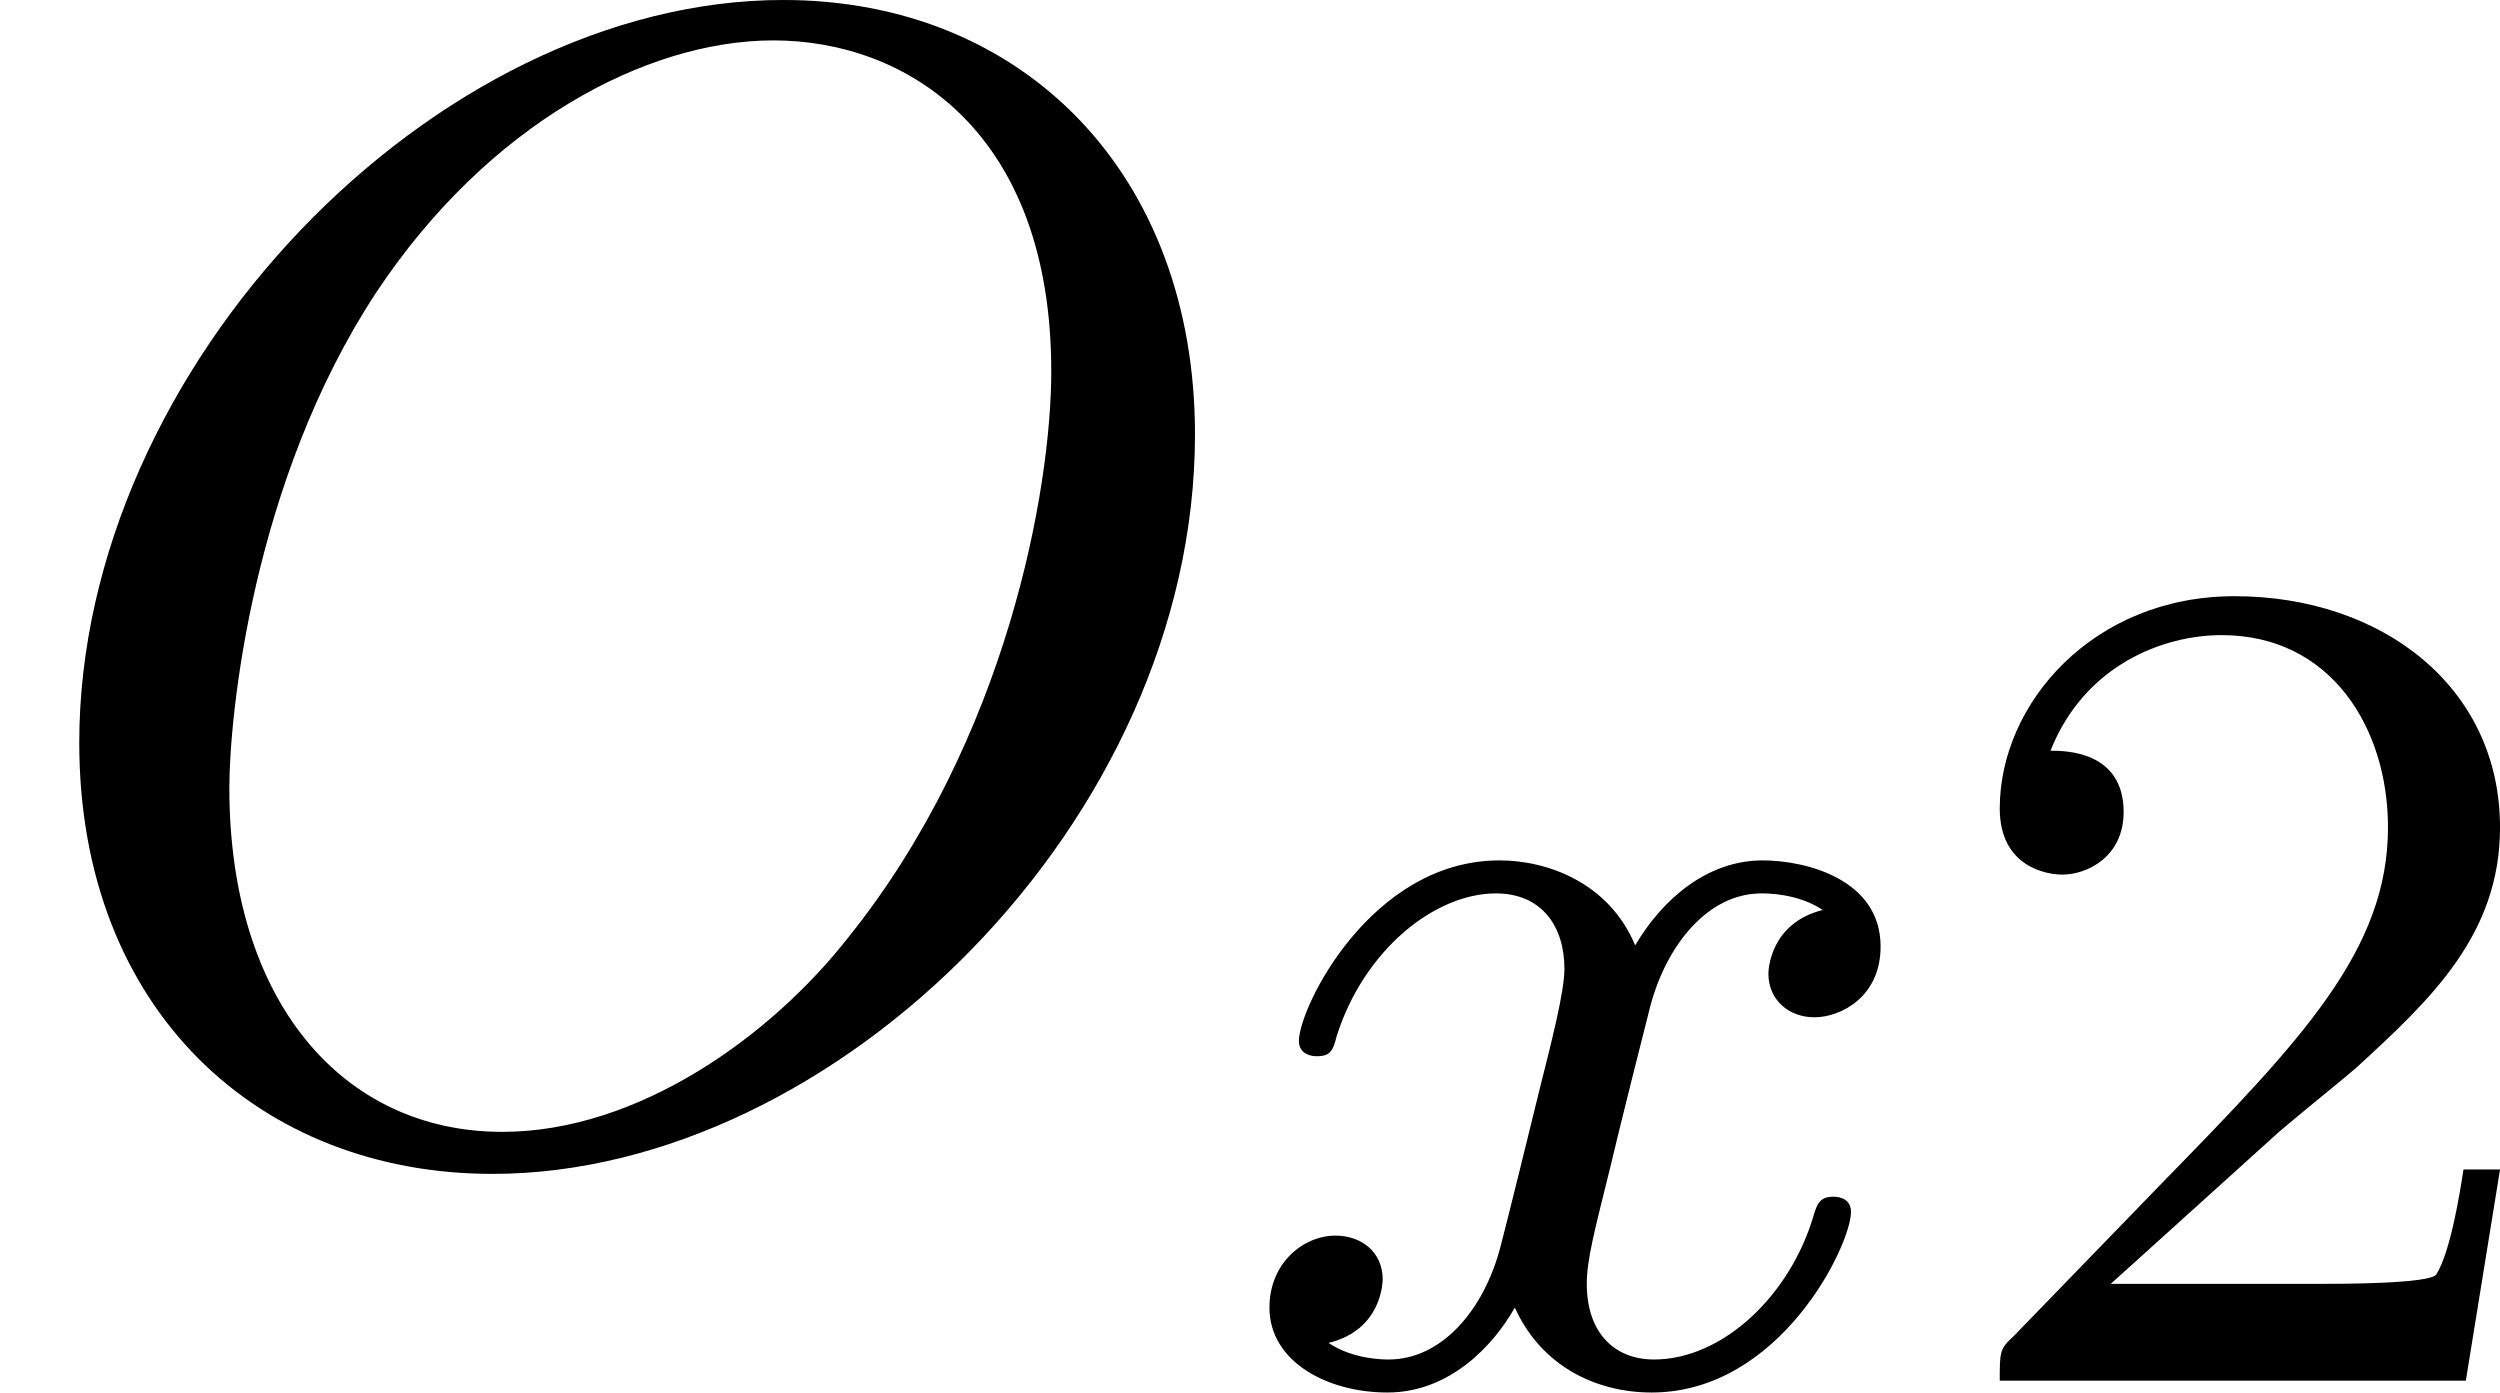
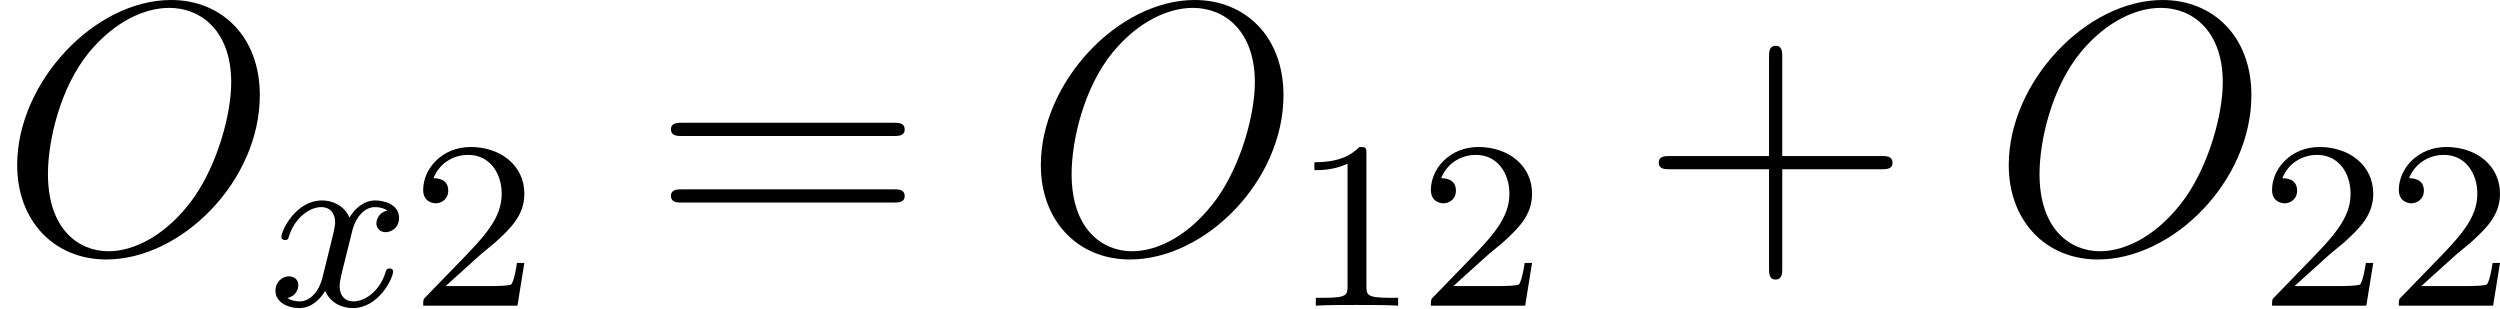
- <svg xmlns="http://www.w3.org/2000/svg" xmlns:xlink="http://www.w3.org/1999/xlink" version="1.1" width="19.086pt" height="10.63pt" viewBox="-.3 -.259 19.086 10.63">
+ <svg xmlns="http://www.w3.org/2000/svg" xmlns:xlink="http://www.w3.org/1999/xlink" version="1.1" width="94.36pt" height="11.627pt" viewBox="-.239 -.243 94.36 11.627">
  <defs>
+     <path id="g3-43" d="M4.77-2.762H8.07C8.237-2.762 8.452-2.762 8.452-2.977C8.452-3.204 8.249-3.204 8.07-3.204H4.77V-6.504C4.77-6.671 4.77-6.886 4.555-6.886C4.328-6.886 4.328-6.683 4.328-6.504V-3.204H1.028C.861-3.204 .646-3.204 .646-2.989C.646-2.762 .849-2.762 1.028-2.762H4.328V.538C4.328 .705 4.328 .921 4.543 .921C4.77 .921 4.77 .717 4.77 .538V-2.762Z" />
+     <path id="g3-61" d="M8.07-3.873C8.237-3.873 8.452-3.873 8.452-4.089C8.452-4.316 8.249-4.316 8.07-4.316H1.028C.861-4.316 .646-4.316 .646-4.101C.646-3.873 .849-3.873 1.028-3.873H8.07ZM8.07-1.65C8.237-1.65 8.452-1.65 8.452-1.865C8.452-2.092 8.249-2.092 8.07-2.092H1.028C.861-2.092 .646-2.092 .646-1.877C.646-1.65 .849-1.65 1.028-1.65H8.07Z" />
+     <path id="g2-49" d="M2.503-5.077C2.503-5.292 2.487-5.3 2.271-5.3C1.945-4.981 1.522-4.79 .765-4.79V-4.527C.98-4.527 1.411-4.527 1.873-4.742V-.654C1.873-.359 1.849-.263 1.092-.263H.813V0C1.14-.024 1.825-.024 2.184-.024S3.236-.024 3.563 0V-.263H3.284C2.527-.263 2.503-.359 2.503-.654V-5.077Z" />
    <path id="g2-50" d="M2.248-1.626C2.375-1.745 2.71-2.008 2.837-2.12C3.332-2.574 3.802-3.013 3.802-3.738C3.802-4.686 3.005-5.3 2.008-5.3C1.052-5.3 .422-4.575 .422-3.866C.422-3.475 .733-3.419 .845-3.419C1.012-3.419 1.259-3.539 1.259-3.842C1.259-4.256 .861-4.256 .765-4.256C.996-4.838 1.53-5.037 1.921-5.037C2.662-5.037 3.045-4.407 3.045-3.738C3.045-2.909 2.463-2.303 1.522-1.339L.518-.303C.422-.215 .422-.199 .422 0H3.571L3.802-1.427H3.555C3.531-1.267 3.467-.869 3.371-.717C3.324-.654 2.718-.654 2.59-.654H1.172L2.248-1.626Z" />
    <path id="g0-120" d="M3.993-3.18C3.642-3.092 3.626-2.782 3.626-2.75C3.626-2.574 3.762-2.455 3.937-2.455S4.384-2.59 4.384-2.933C4.384-3.387 3.881-3.515 3.587-3.515C3.212-3.515 2.909-3.252 2.726-2.941C2.55-3.363 2.136-3.515 1.809-3.515C.94-3.515 .454-2.519 .454-2.295C.454-2.224 .51-2.192 .574-2.192C.669-2.192 .685-2.232 .709-2.327C.893-2.909 1.371-3.292 1.785-3.292C2.096-3.292 2.248-3.068 2.248-2.782C2.248-2.622 2.152-2.256 2.088-2C2.032-1.769 1.857-1.06 1.817-.909C1.706-.478 1.419-.143 1.06-.143C1.028-.143 .821-.143 .654-.255C1.02-.343 1.02-.677 1.02-.685C1.02-.869 .877-.98 .701-.98C.486-.98 .255-.797 .255-.494C.255-.128 .646 .08 1.052 .08C1.474 .08 1.769-.239 1.913-.494C2.088-.104 2.455 .08 2.837 .08C3.706 .08 4.184-.917 4.184-1.14C4.184-1.219 4.121-1.243 4.065-1.243C3.969-1.243 3.953-1.188 3.929-1.108C3.77-.574 3.316-.143 2.853-.143C2.59-.143 2.399-.319 2.399-.654C2.399-.813 2.447-.996 2.558-1.443C2.614-1.682 2.79-2.383 2.829-2.534C2.941-2.949 3.22-3.292 3.579-3.292C3.618-3.292 3.826-3.292 3.993-3.18Z" />
-     <path id="g1-79" d="M8.073-4.756C8.073-6.513 6.916-7.691 5.291-7.691C2.935-7.691 .535-5.215 .535-2.673C.535-.862 1.756 .24 3.327 .24C5.64 .24 8.073-2.149 8.073-4.756ZM3.393-.044C2.313-.044 1.549-.927 1.549-2.367C1.549-2.847 1.702-4.44 2.542-5.716C3.295-6.851 4.364-7.418 5.225-7.418C6.12-7.418 7.102-6.807 7.102-5.182C7.102-4.396 6.807-2.695 5.727-1.353C5.204-.687 4.309-.044 3.393-.044Z" />
+     <path id="g1-79" d="M8.679-5.236C8.679-7.209 7.388-8.416 5.715-8.416C3.156-8.416 .574-5.667 .574-2.905C.574-1.028 1.817 .251 3.551 .251C6.061 .251 8.679-2.367 8.679-5.236ZM3.622-.024C2.642-.024 1.602-.741 1.602-2.606C1.602-3.694 1.997-5.475 2.977-6.671C3.85-7.723 4.854-8.153 5.655-8.153C6.707-8.153 7.723-7.388 7.723-5.667C7.723-4.603 7.269-2.941 6.468-1.805C5.595-.586 4.507-.024 3.622-.024Z" />
  </defs>
-   <g id="page1" transform="matrix(1.13 0 0 1.13 -80.23 -69.24668)">
-     <use x="70.735" y="68.742" xlink:href="#g1-79" />
-     <use x="79.056" y="70.379" xlink:href="#g0-120" />
-     <use x="83.823" y="70.379" xlink:href="#g2-50" />
+   <g id="page1" transform="matrix(1.13 0 0 1.13 -63.98604 -65.03376)">
+     <use x="56.413" y="65.753" xlink:href="#g1-79" />
+     <use x="65.359" y="67.547" xlink:href="#g0-120" />
+     <use x="70.126" y="67.547" xlink:href="#g2-50" />
+     <use x="78.179" y="65.753" xlink:href="#g3-61" />
+     <use x="90.605" y="65.753" xlink:href="#g1-79" />
+     <use x="99.551" y="67.547" xlink:href="#g2-49" />
+     <use x="103.785" y="67.547" xlink:href="#g2-50" />
+     <use x="111.174" y="65.753" xlink:href="#g3-43" />
+     <use x="122.935" y="65.753" xlink:href="#g1-79" />
+     <use x="131.882" y="67.547" xlink:href="#g2-50" />
+     <use x="136.116" y="67.547" xlink:href="#g2-50" />
  </g>
</svg>
